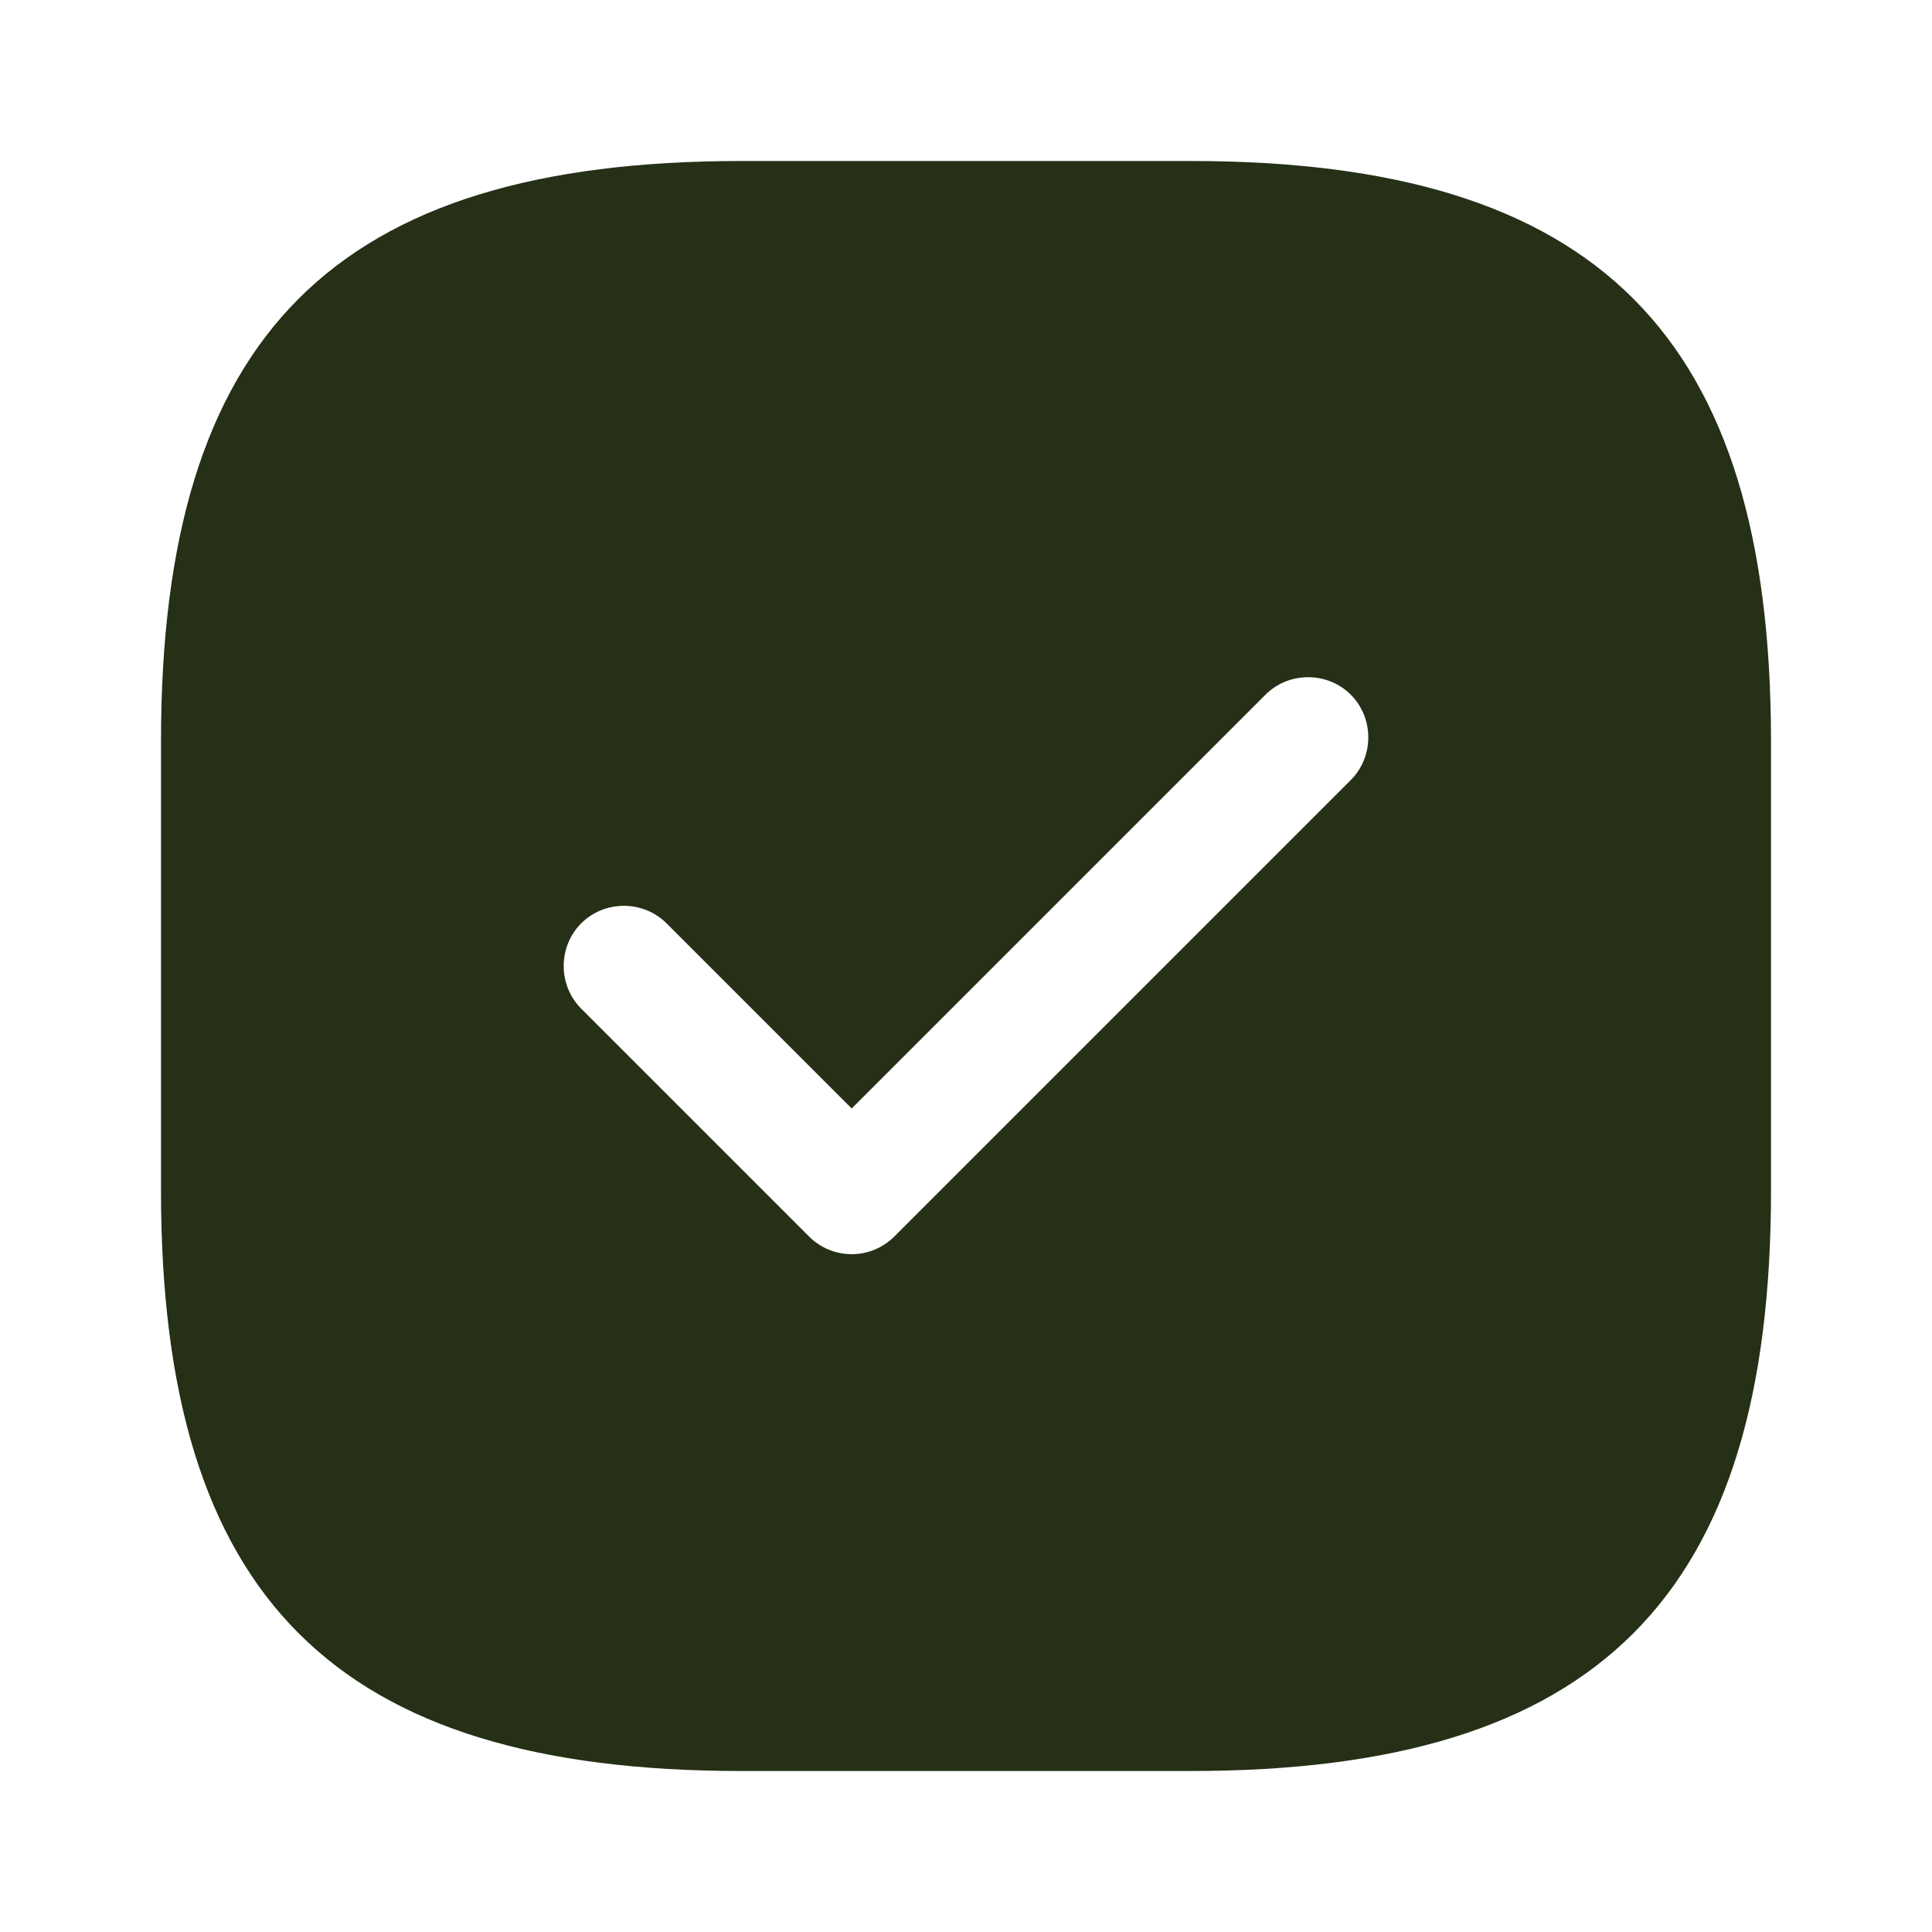
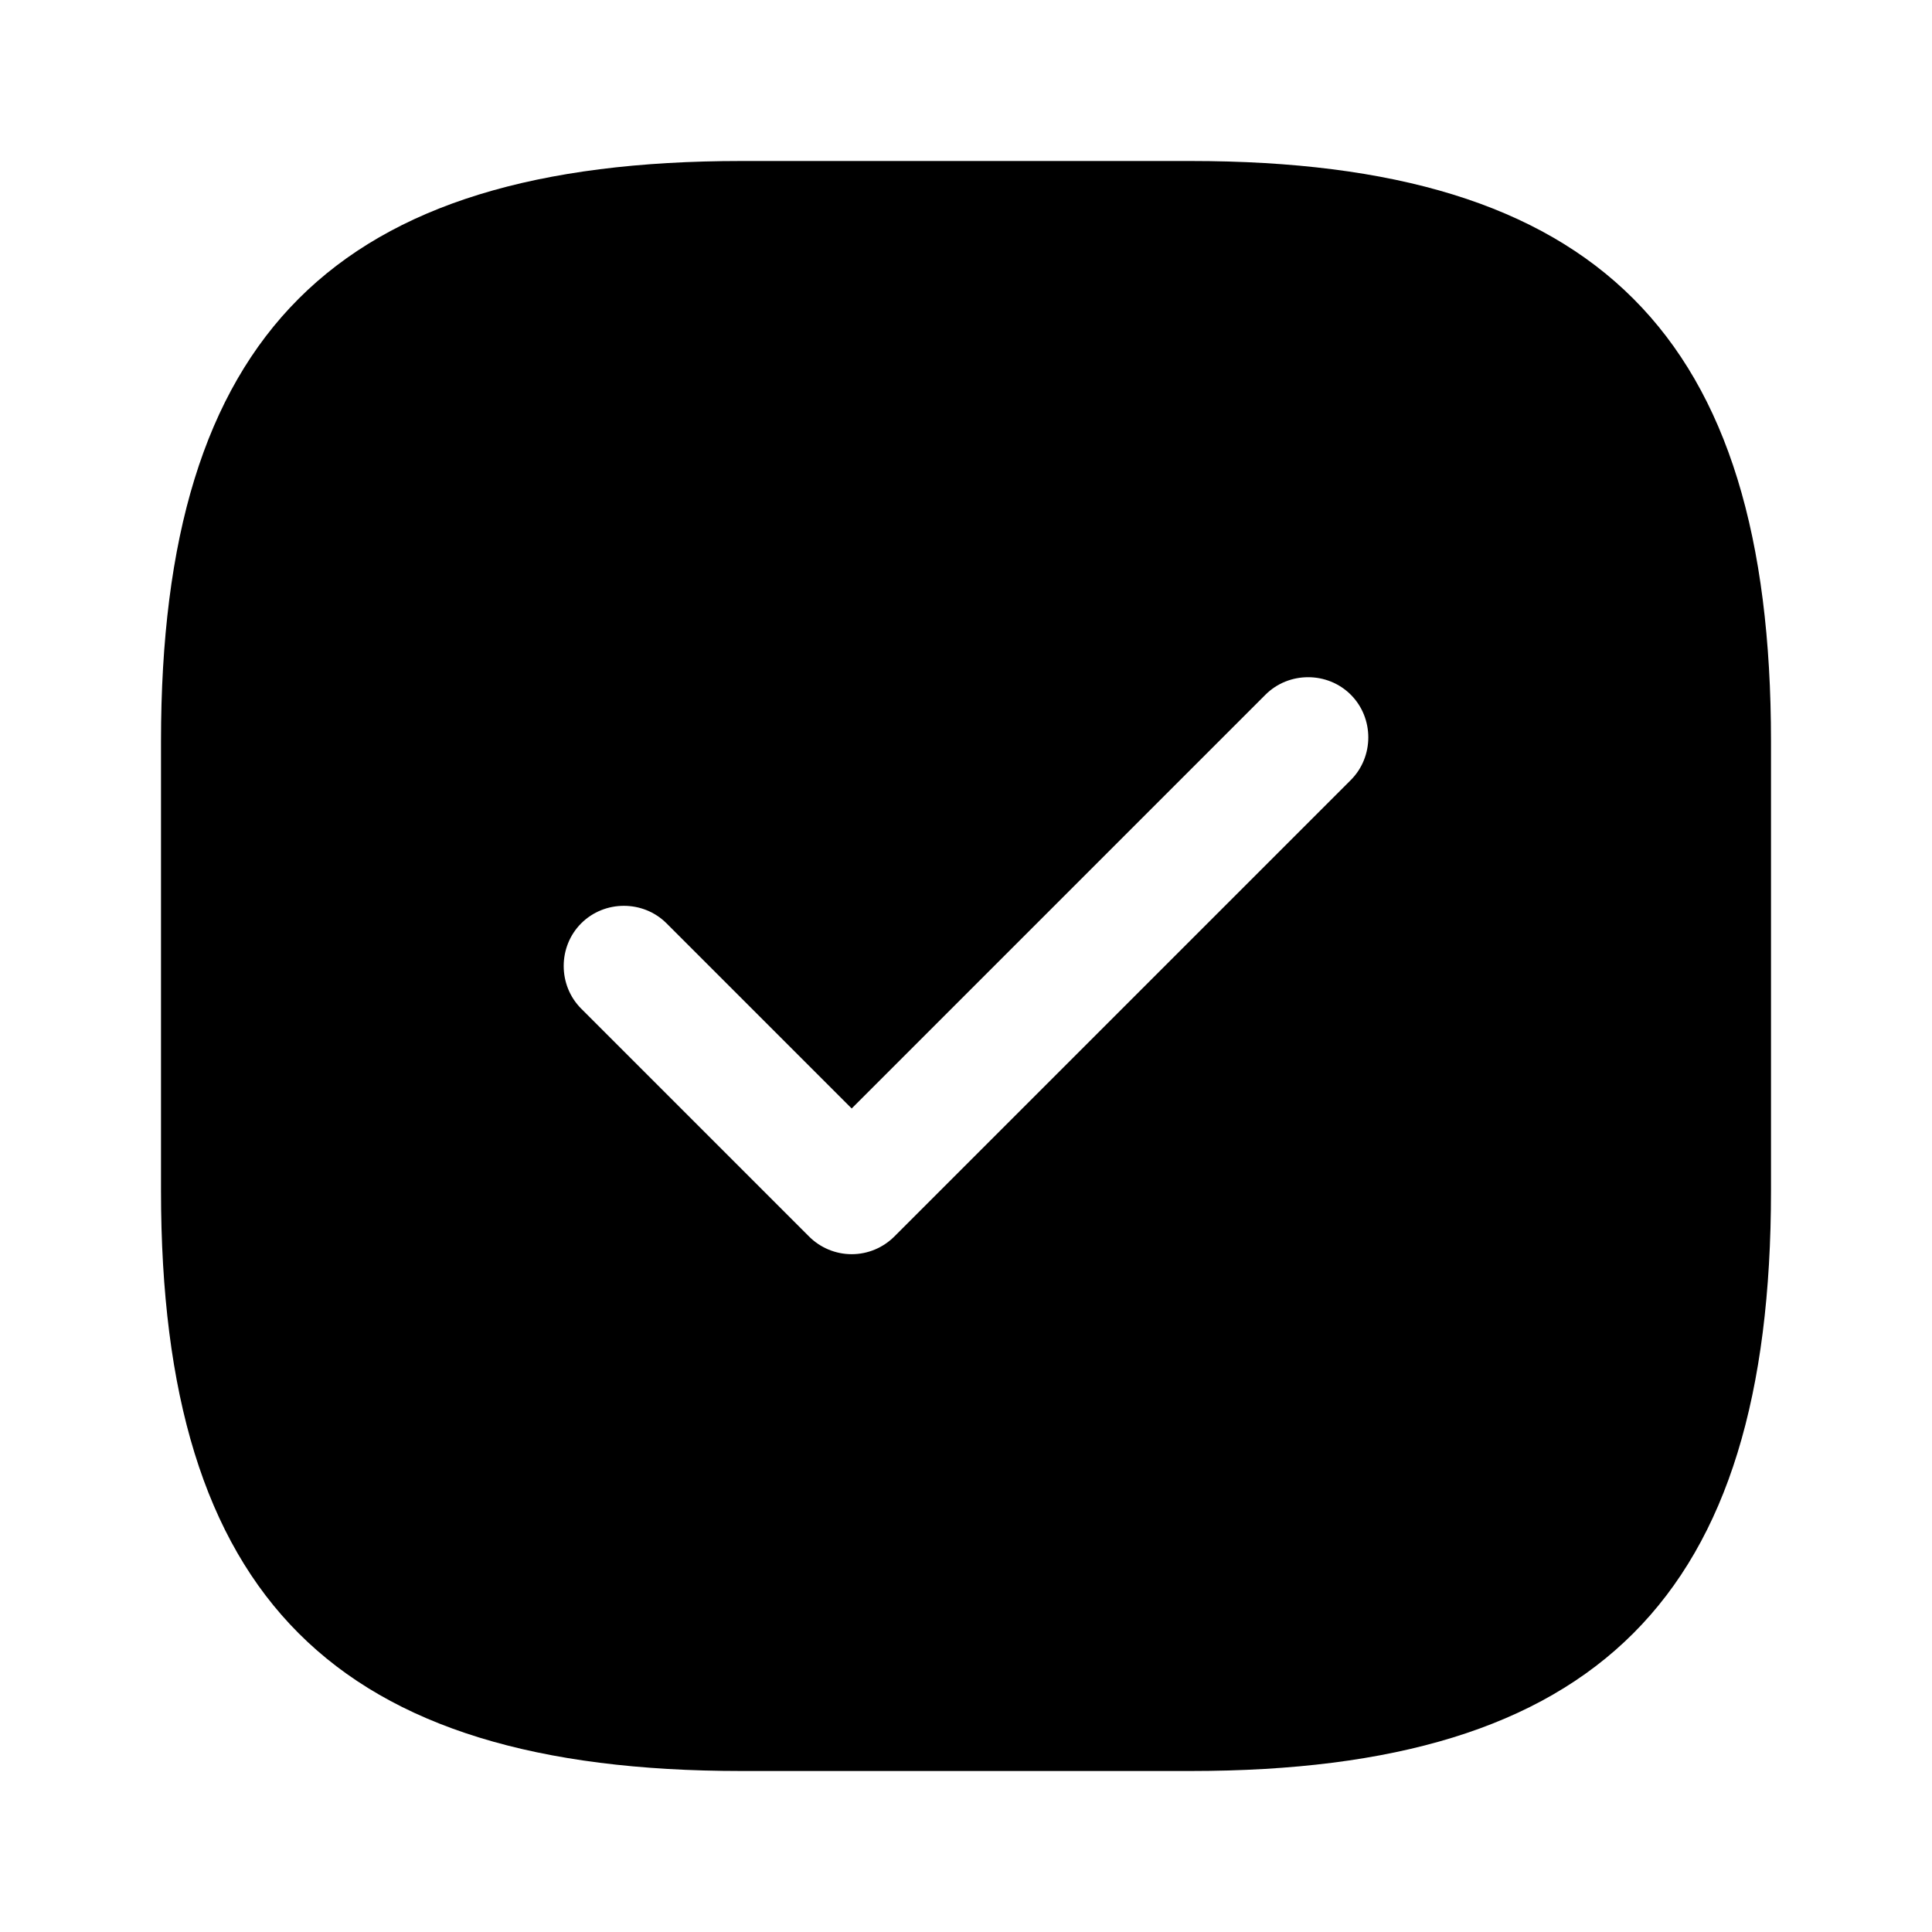
<svg xmlns="http://www.w3.org/2000/svg" width="24" height="24" viewBox="0 0 24 24" fill="none">
-   <path d="M14.791 2C19.842 2 22 4.158 22 9.209V14.791C22 19.842 19.842 22 14.791 22H9.209C4.158 22 2 19.842 2 14.791V9.209C2 4.158 4.158 2 9.209 2H14.791ZM16.78 8.63C16.49 8.34 16.01 8.34 15.72 8.63L10.58 13.77L8.28 11.47C7.99 11.18 7.51 11.18 7.22 11.47C6.93 11.76 6.93 12.24 7.22 12.53L10.05 15.36C10.19 15.5 10.38 15.58 10.58 15.58C10.78 15.58 10.97 15.5 11.11 15.36L16.78 9.69C17.07 9.4 17.07 8.92 16.78 8.63Z" fill="#253017" />
+   <path d="M14.791 2C19.842 2 22 4.158 22 9.209V14.791C22 19.842 19.842 22 14.791 22H9.209C4.158 22 2 19.842 2 14.791V9.209C2 4.158 4.158 2 9.209 2H14.791ZM16.78 8.63C16.49 8.34 16.01 8.34 15.72 8.63L10.58 13.77L8.28 11.47C7.99 11.18 7.51 11.18 7.22 11.47C6.93 11.76 6.93 12.24 7.22 12.53L10.05 15.36C10.19 15.5 10.38 15.58 10.58 15.58C10.78 15.58 10.97 15.5 11.11 15.36L16.78 9.69C17.07 9.4 17.07 8.92 16.78 8.63Z" fill="currentColor" />
</svg>
